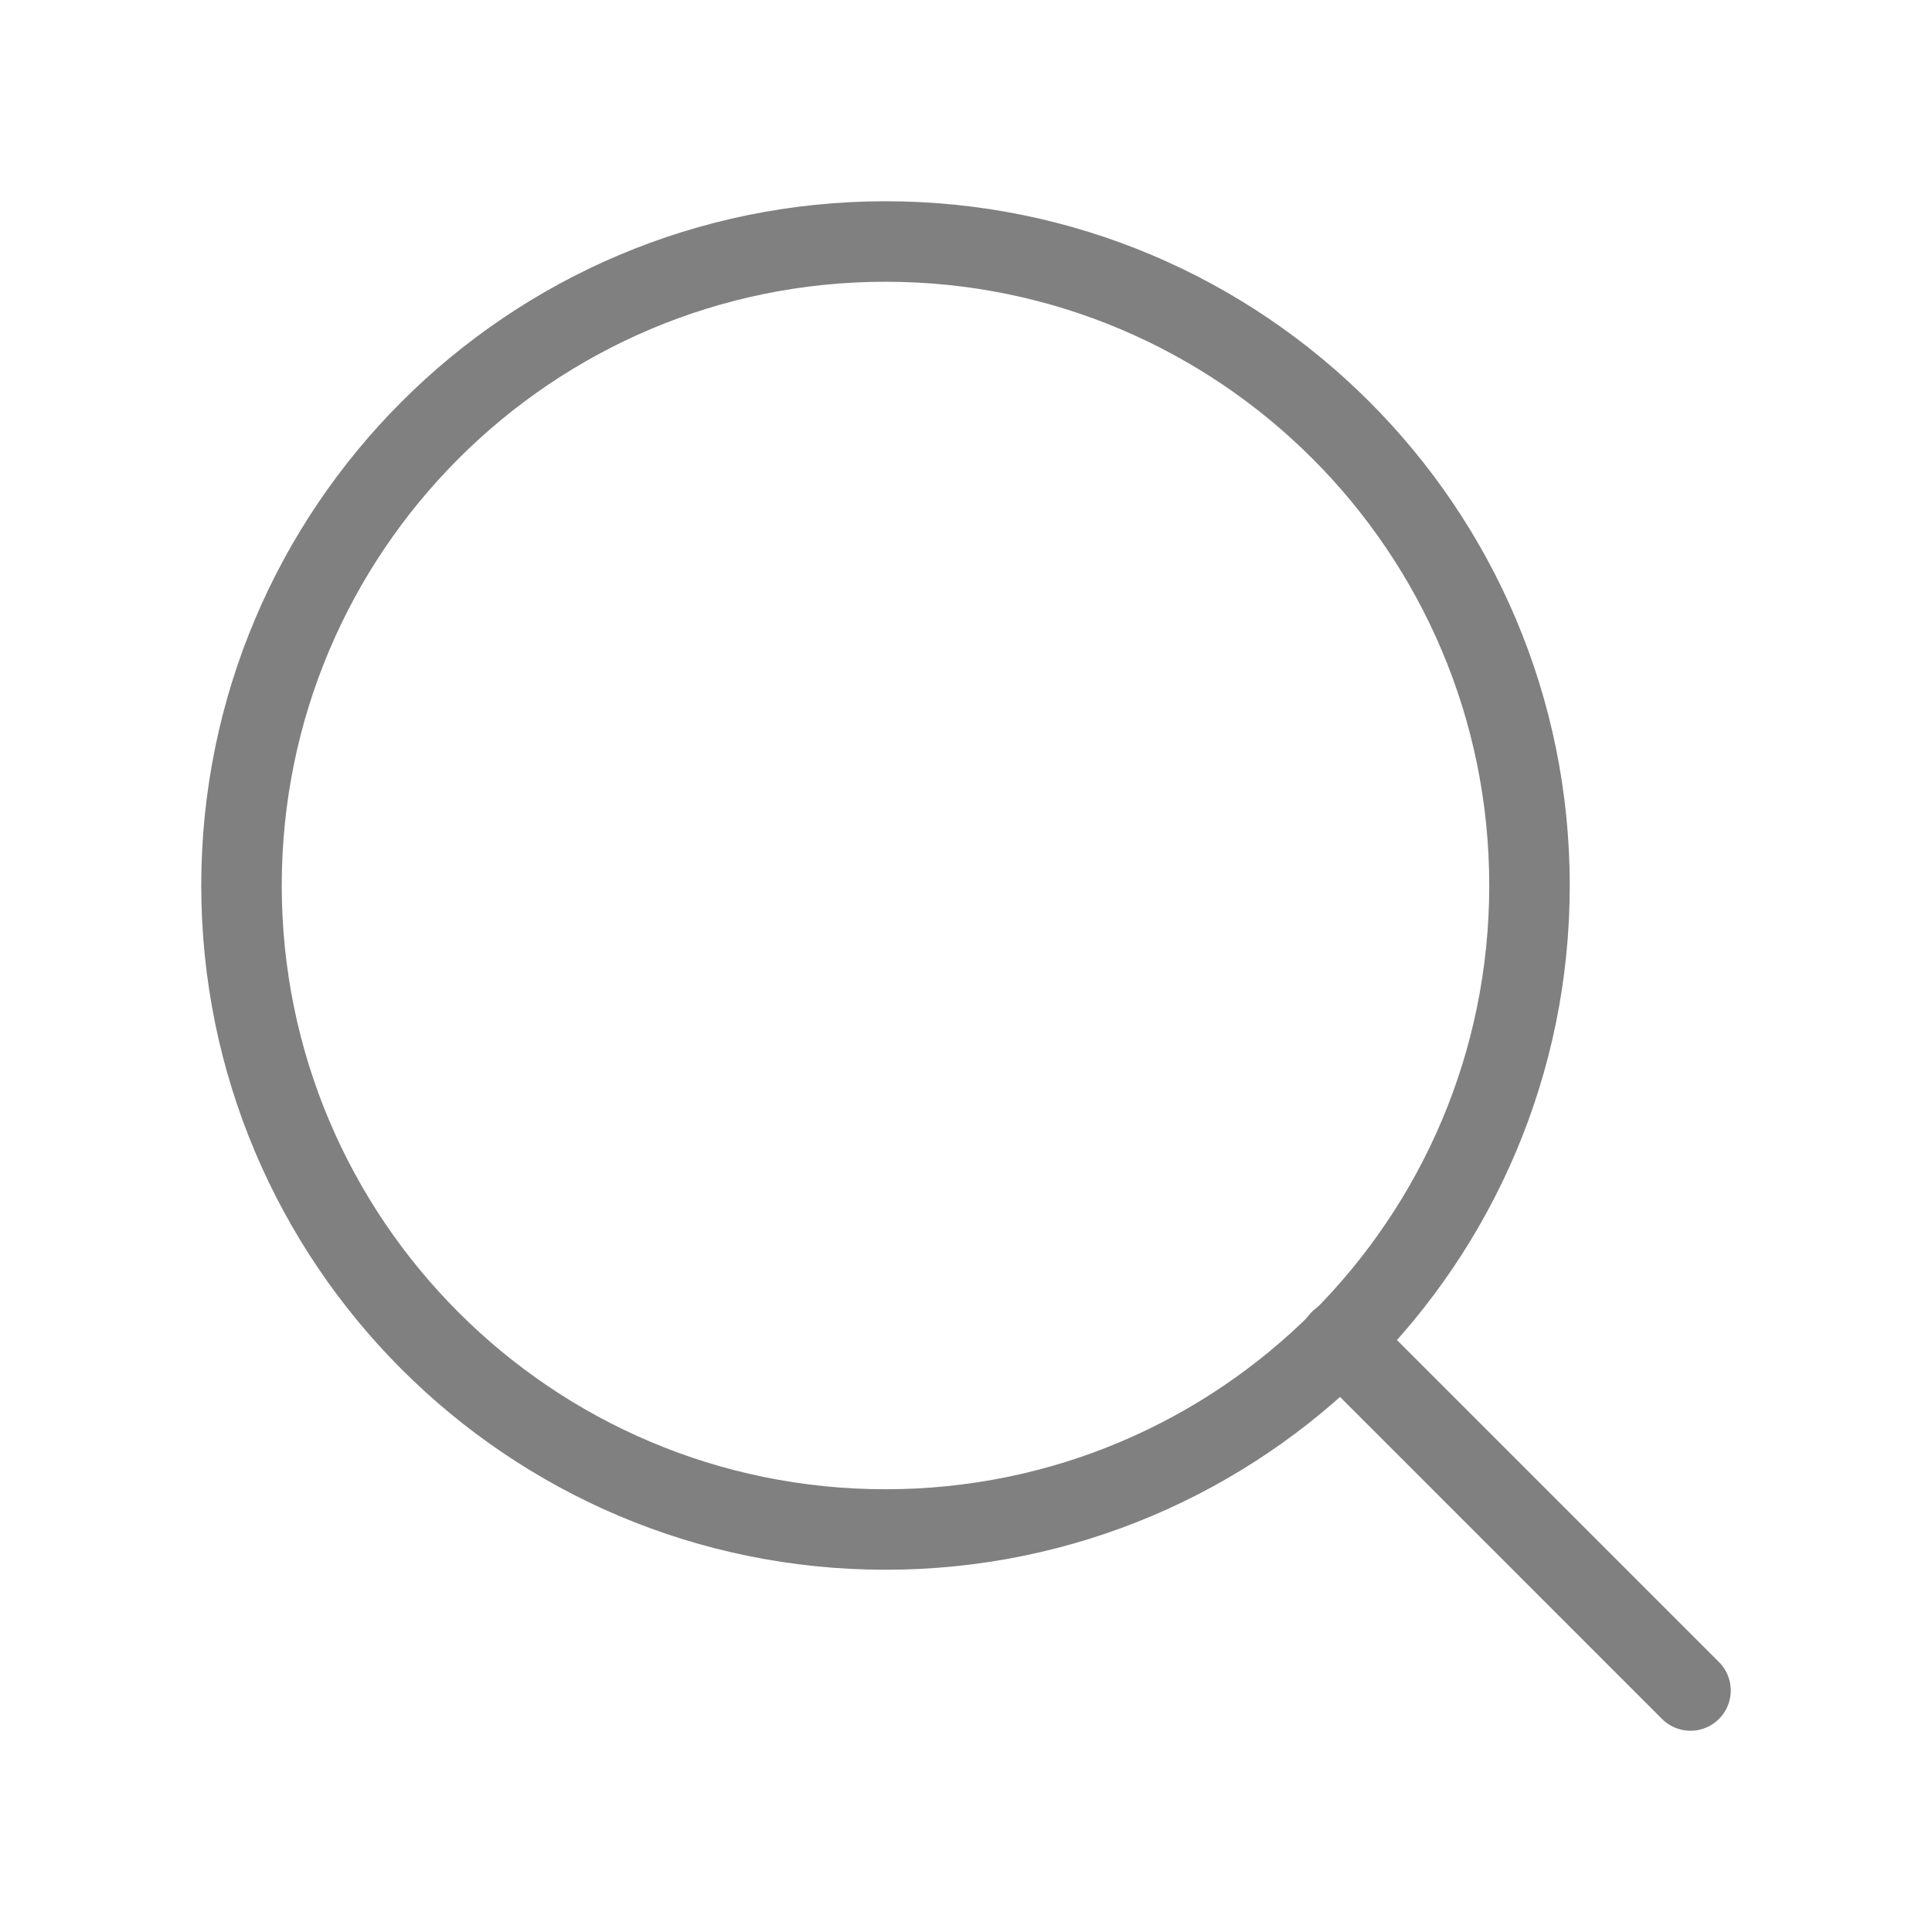
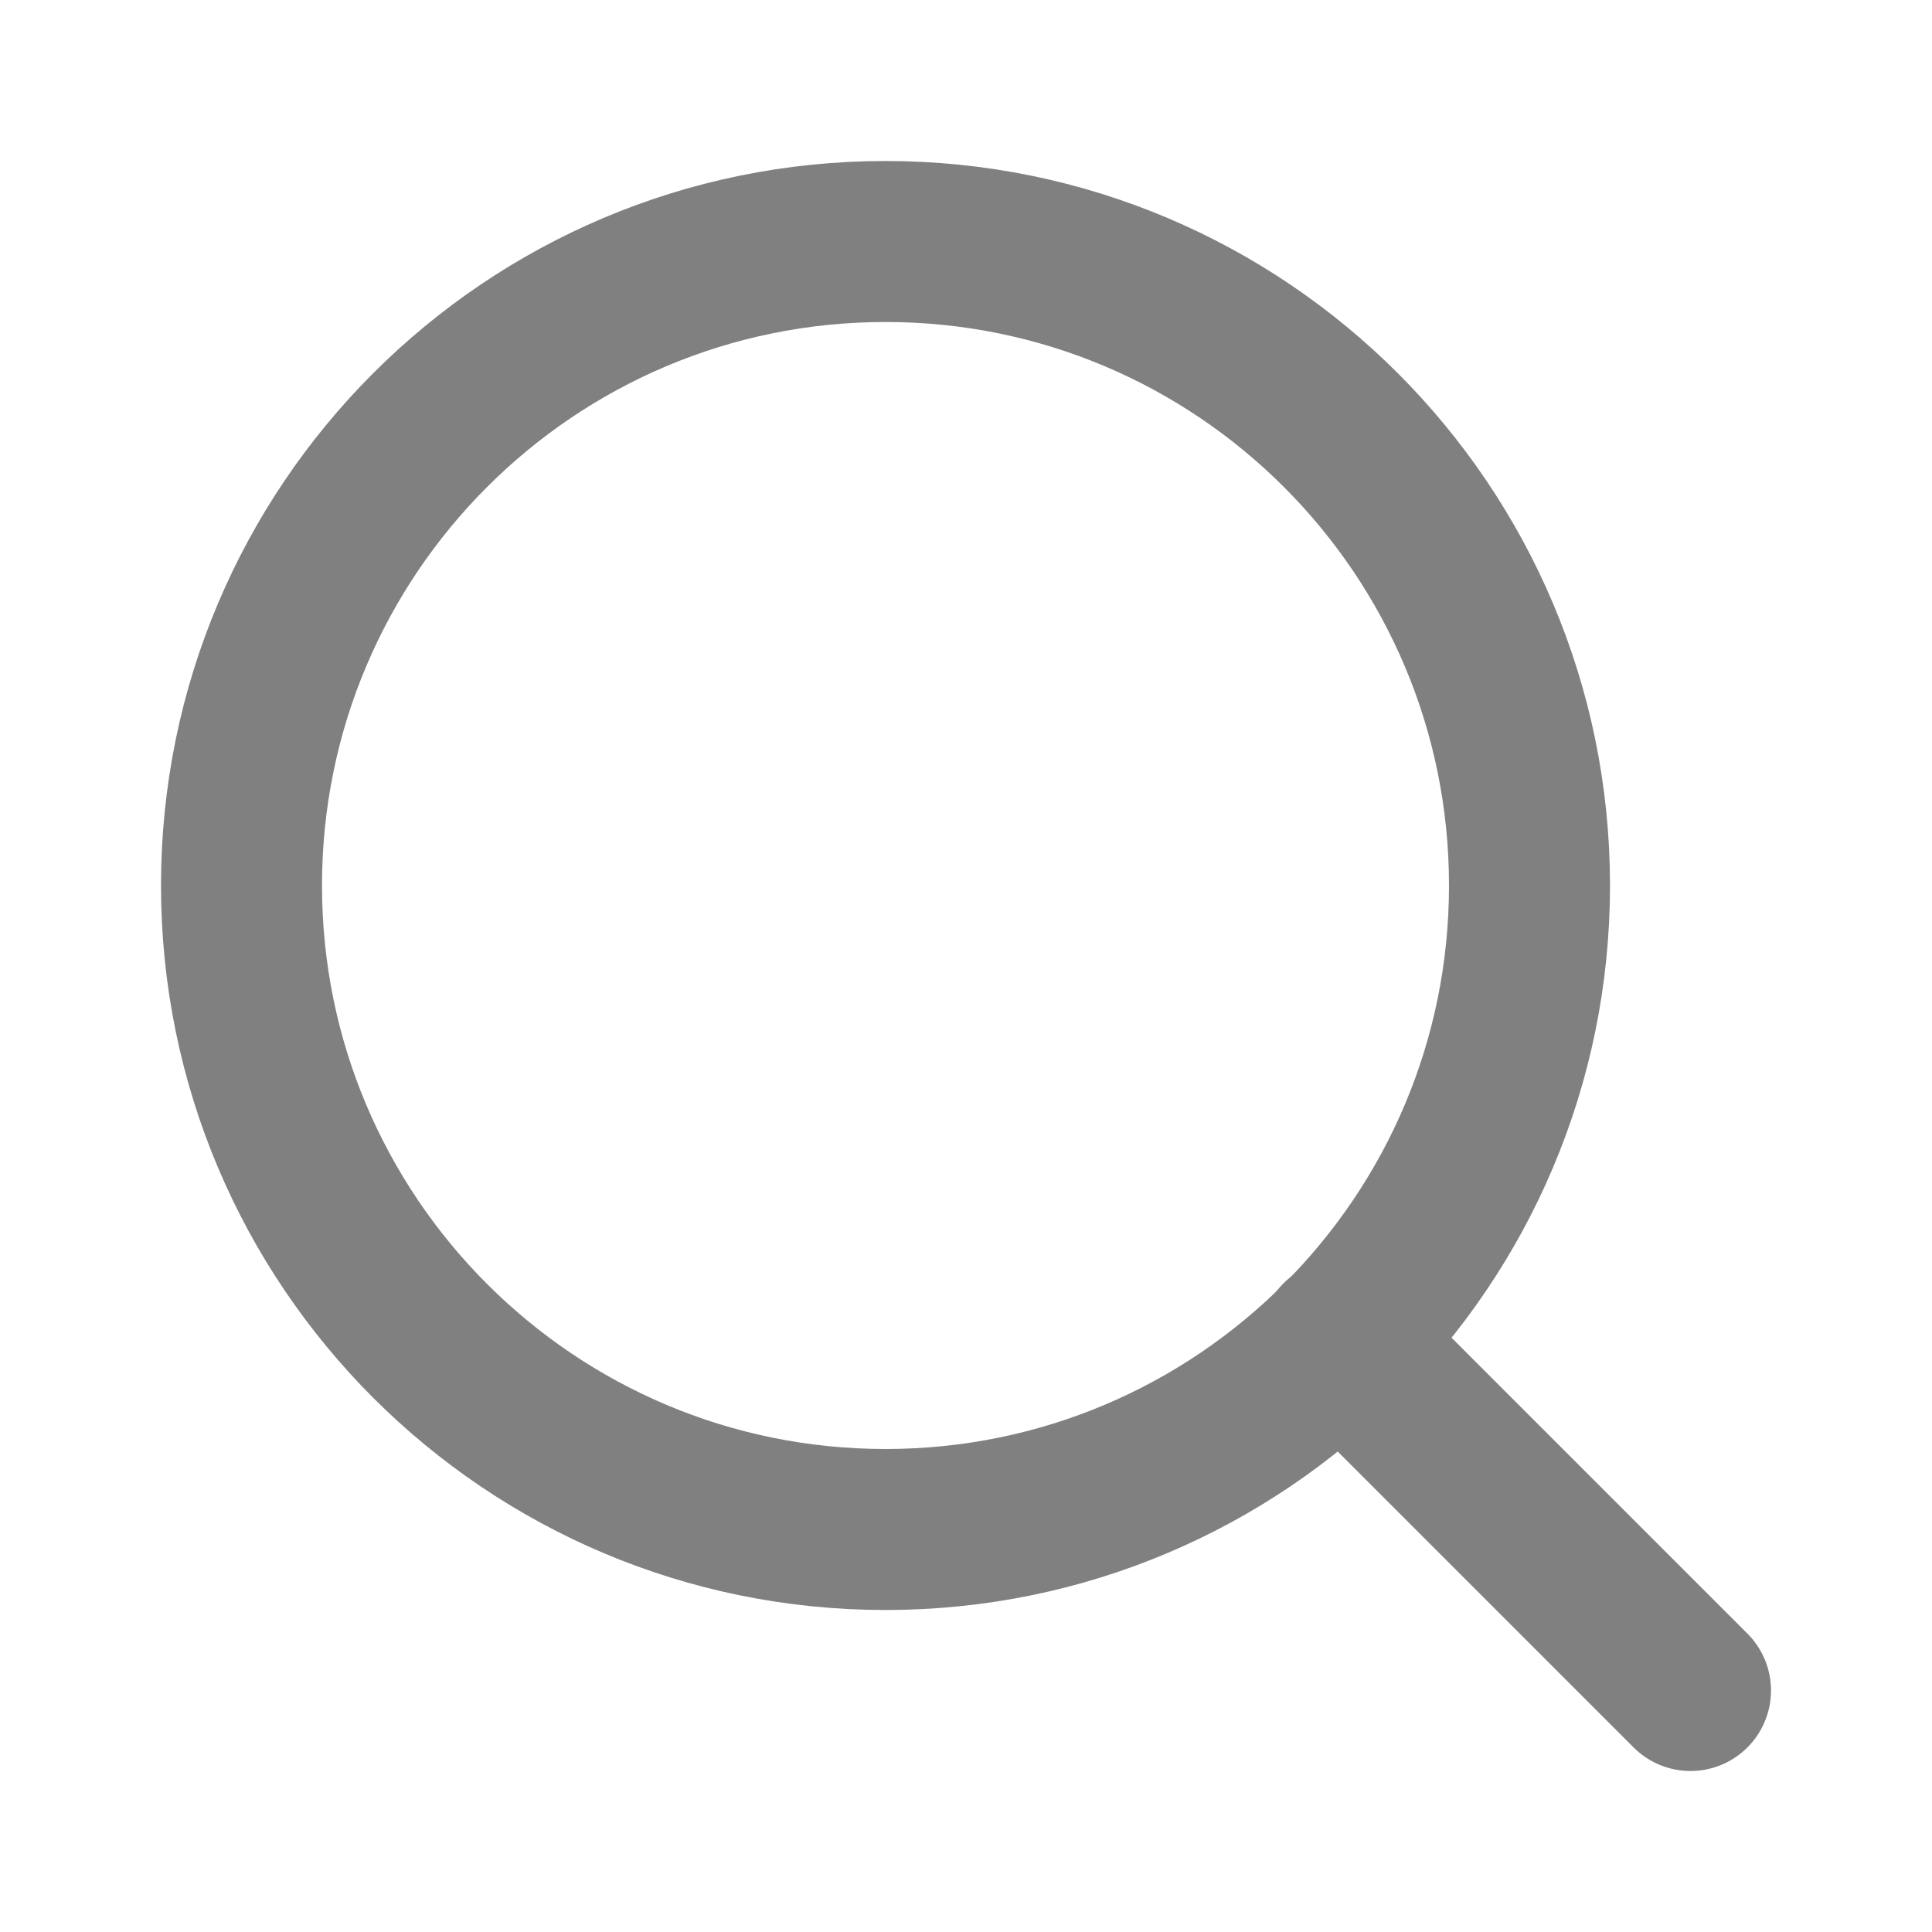
- <svg xmlns="http://www.w3.org/2000/svg" width="24" height="24" viewBox="0 0 24 24" fill="none" stroke="gray" stroke-width="1" stroke-linecap="round" stroke-linejoin="round" class="feather feather-search">
+ <svg xmlns="http://www.w3.org/2000/svg" width="24" height="24" viewBox="0 0 24 24" fill="none" stroke="gray" stroke-width="2" stroke-linecap="round" stroke-linejoin="round" class="feather feather-search">
  <circle cx="11" cy="11" r="8" />
  <line x1="21" y1="21" x2="16.65" y2="16.65" />
</svg>
